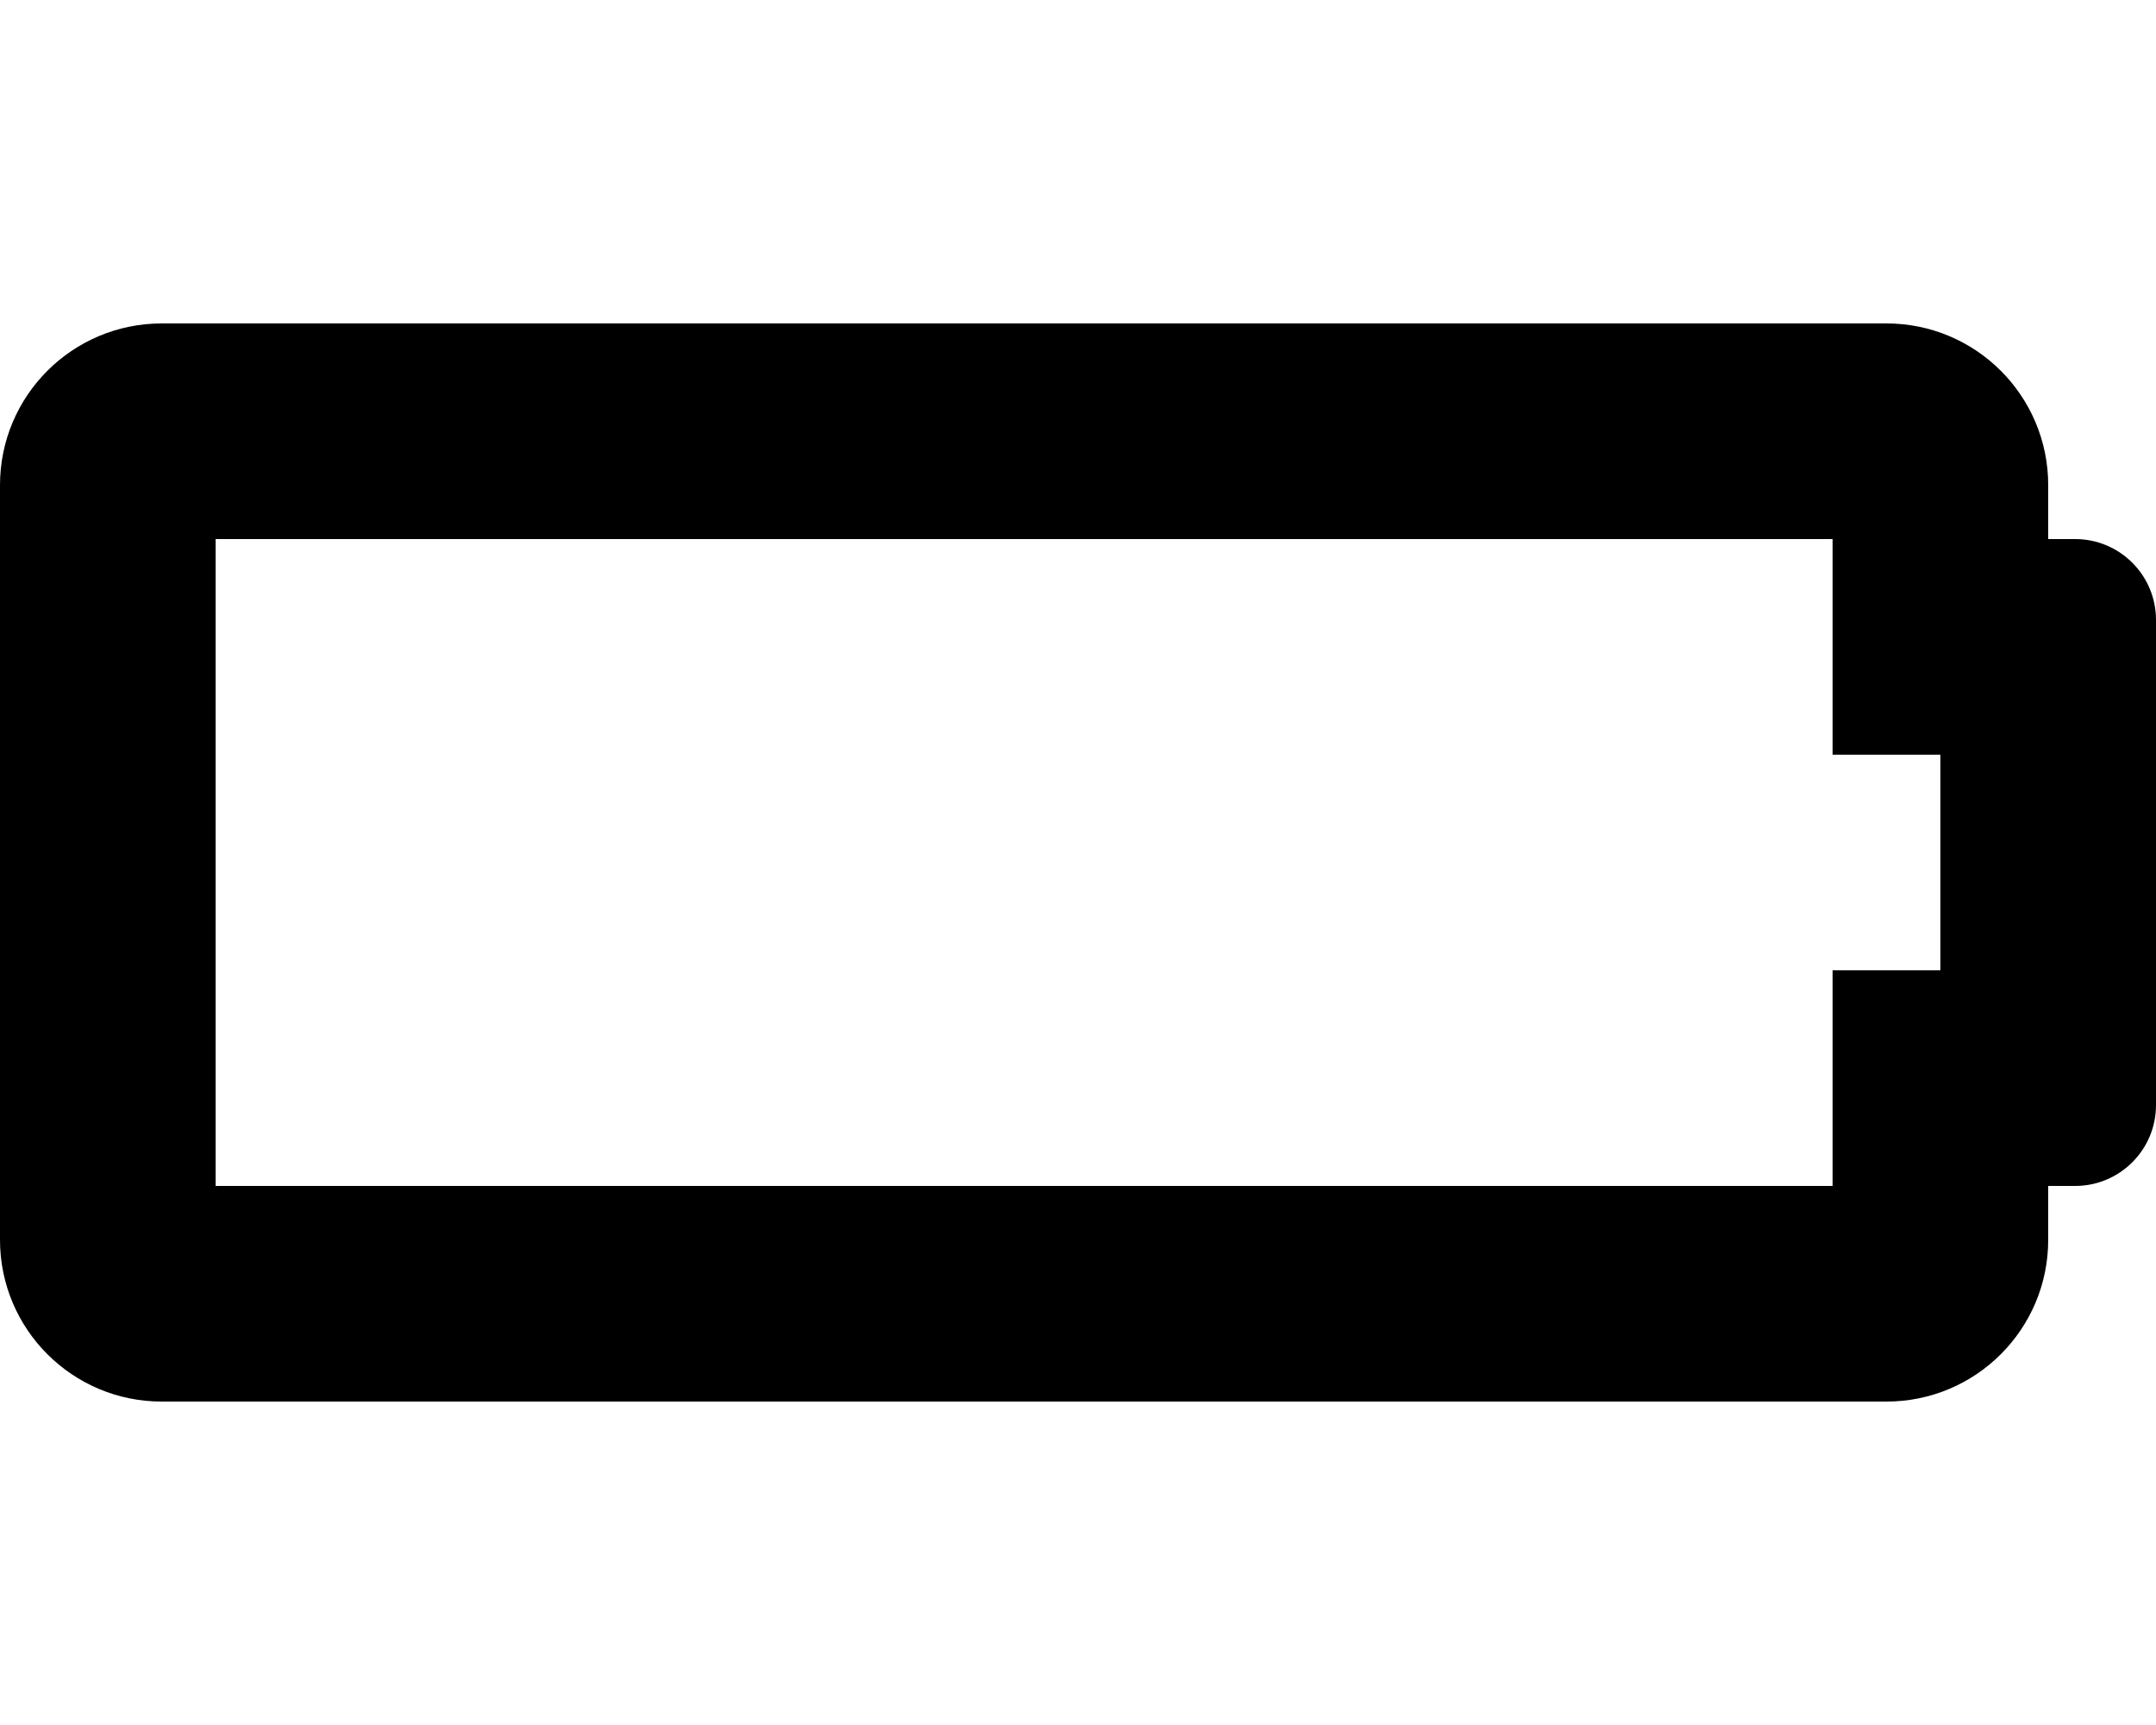
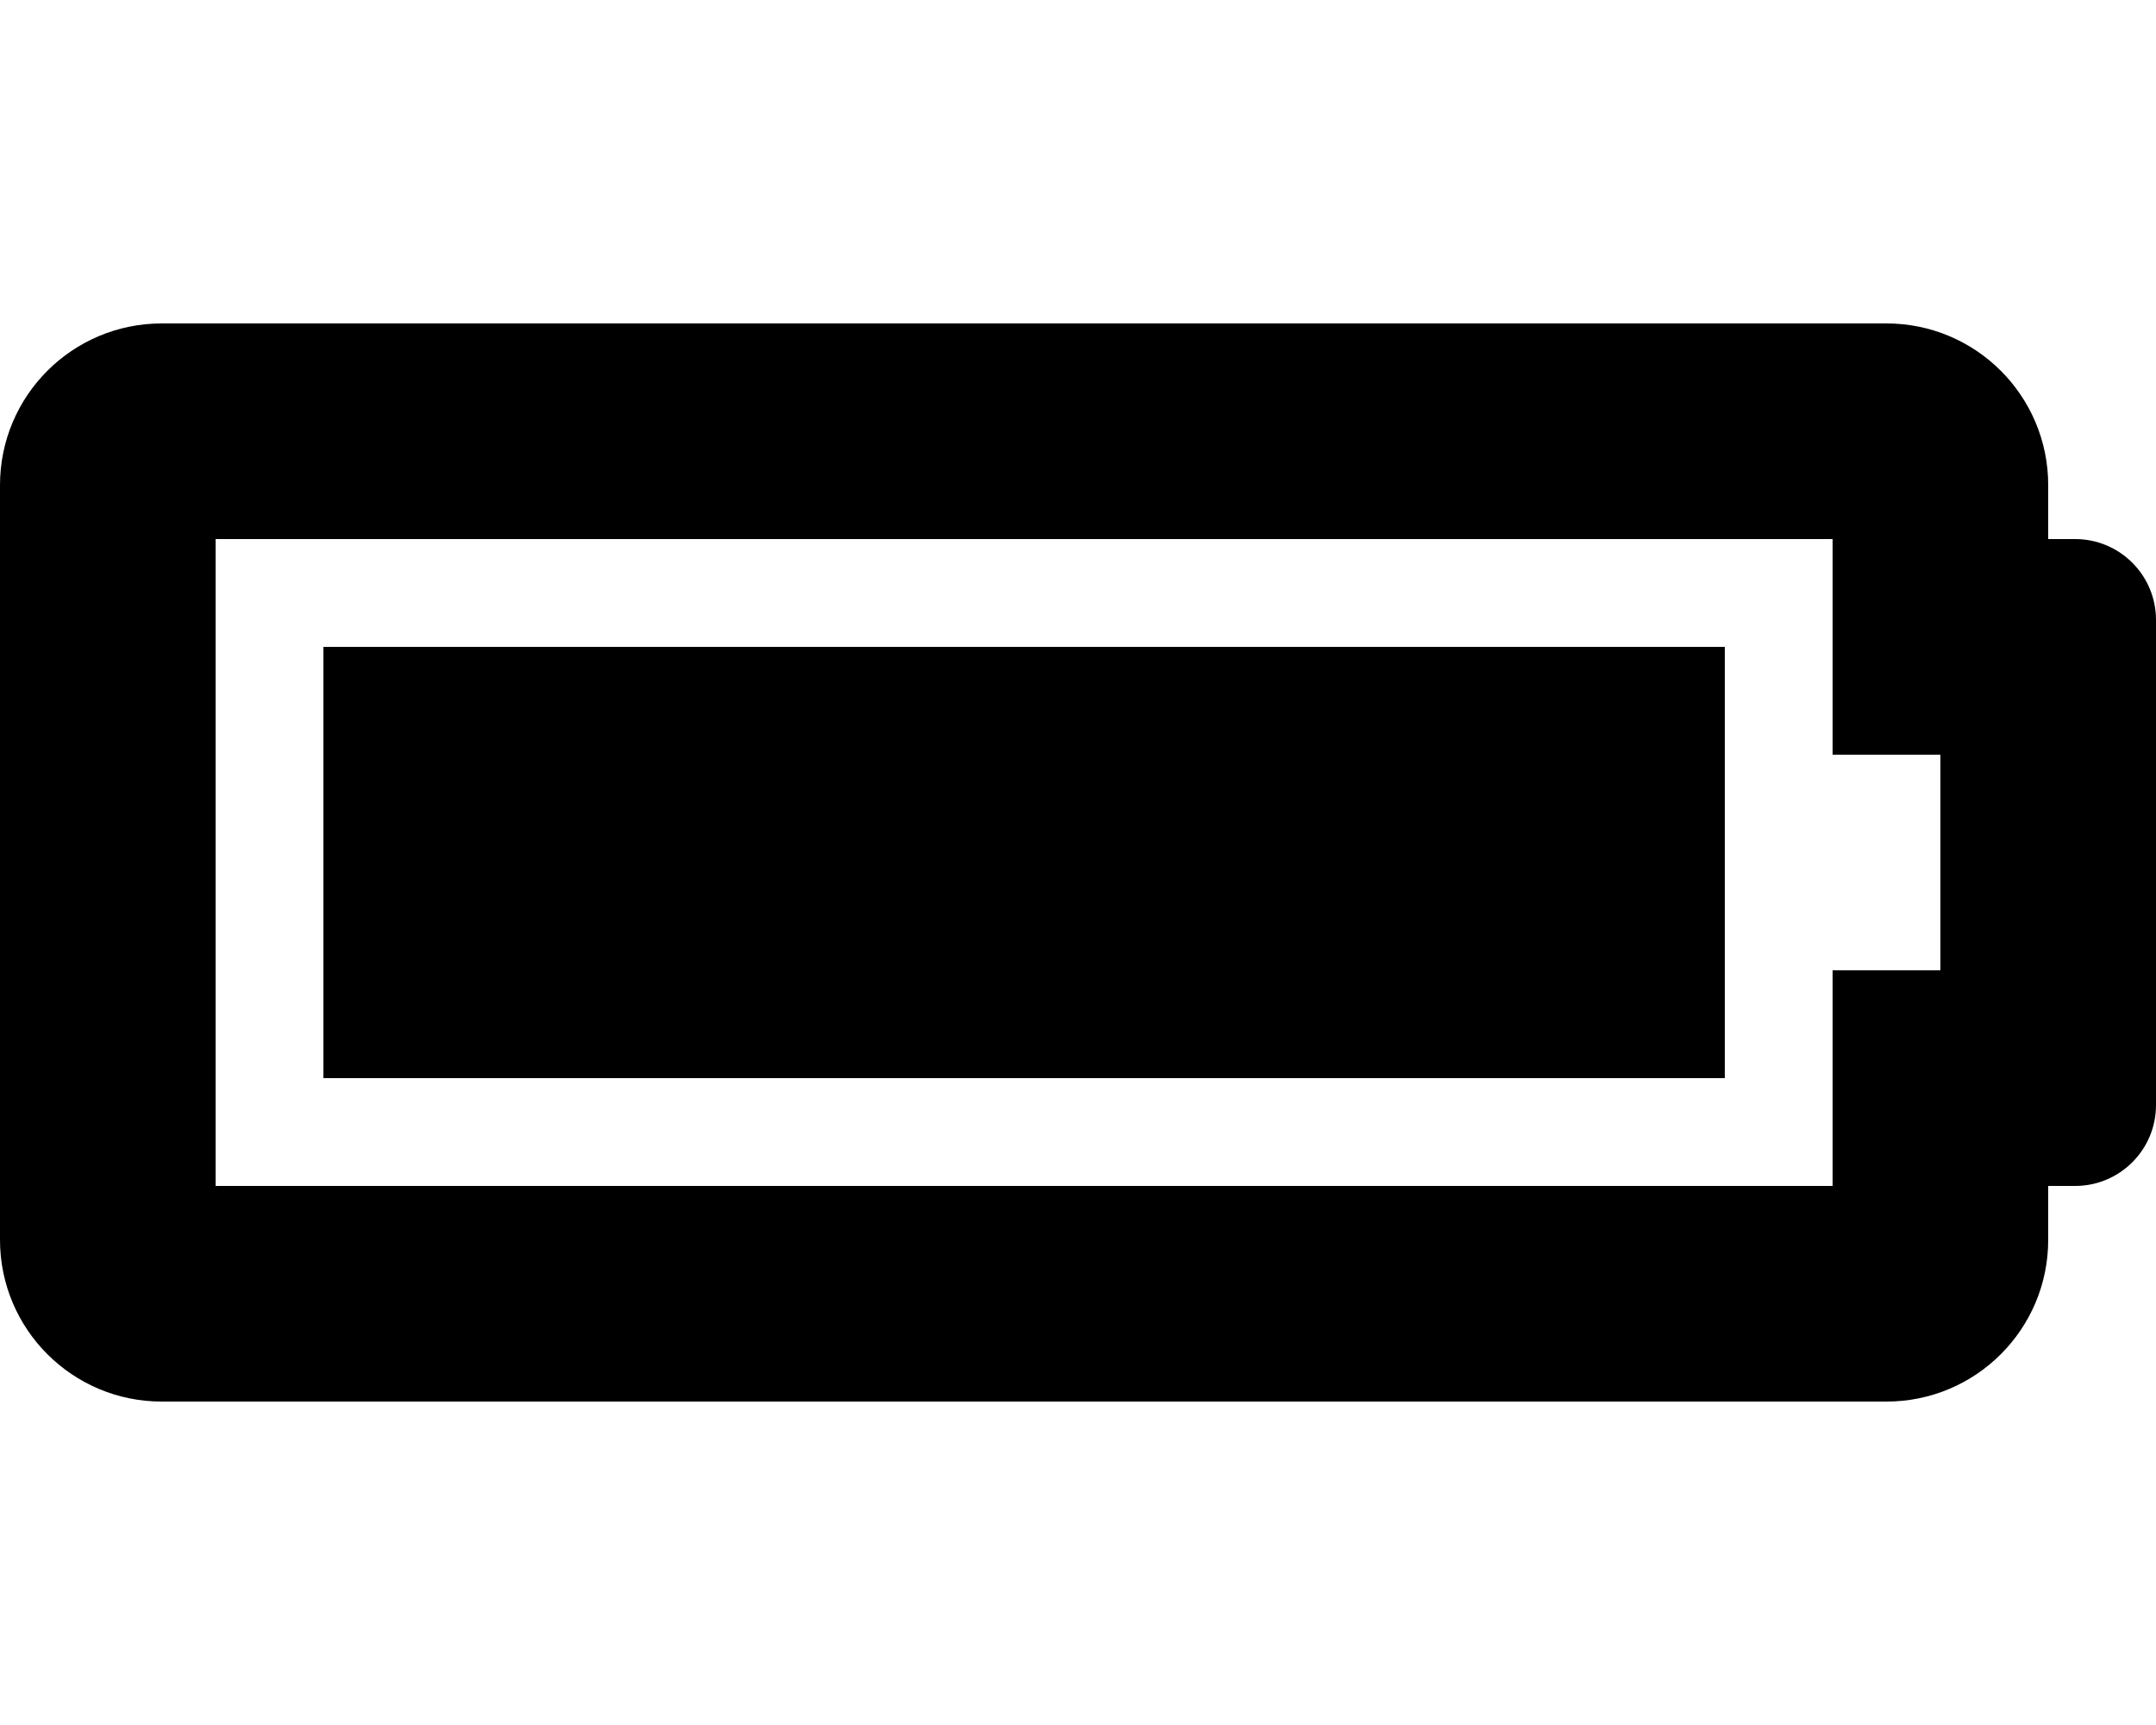
- <svg xmlns="http://www.w3.org/2000/svg" aria-hidden="true" data-prefix="fas" data-icon="battery-empty" class="svg-inline--fa fa-battery-empty fa-w-20" role="img" viewBox="0 0 640 512">
-   <path fill="currentColor" d="M544 160v64h32v64h-32v64H64V160h480m16-64H48c-26.51 0-48 21.49-48 48v224c0 26.51 21.49 48 48 48h512c26.51 0 48-21.49 48-48v-16h8c13.255 0 24-10.745 24-24V184c0-13.255-10.745-24-24-24h-8v-16c0-26.51-21.49-48-48-48z" />
+ <svg xmlns="http://www.w3.org/2000/svg" aria-hidden="true" data-prefix="fas" data-icon="battery-full" class="svg-inline--fa fa-battery-full fa-w-20" role="img" viewBox="0 0 640 512">
+   <path fill="currentColor" d="M544 160v64h32v64h-32v64H64V160h480m16-64H48c-26.51 0-48 21.49-48 48v224c0 26.51 21.49 48 48 48h512c26.51 0 48-21.49 48-48v-16h8c13.255 0 24-10.745 24-24V184c0-13.255-10.745-24-24-24h-8v-16c0-26.51-21.49-48-48-48zm-48 96H96v128h416V192z" />
</svg>
